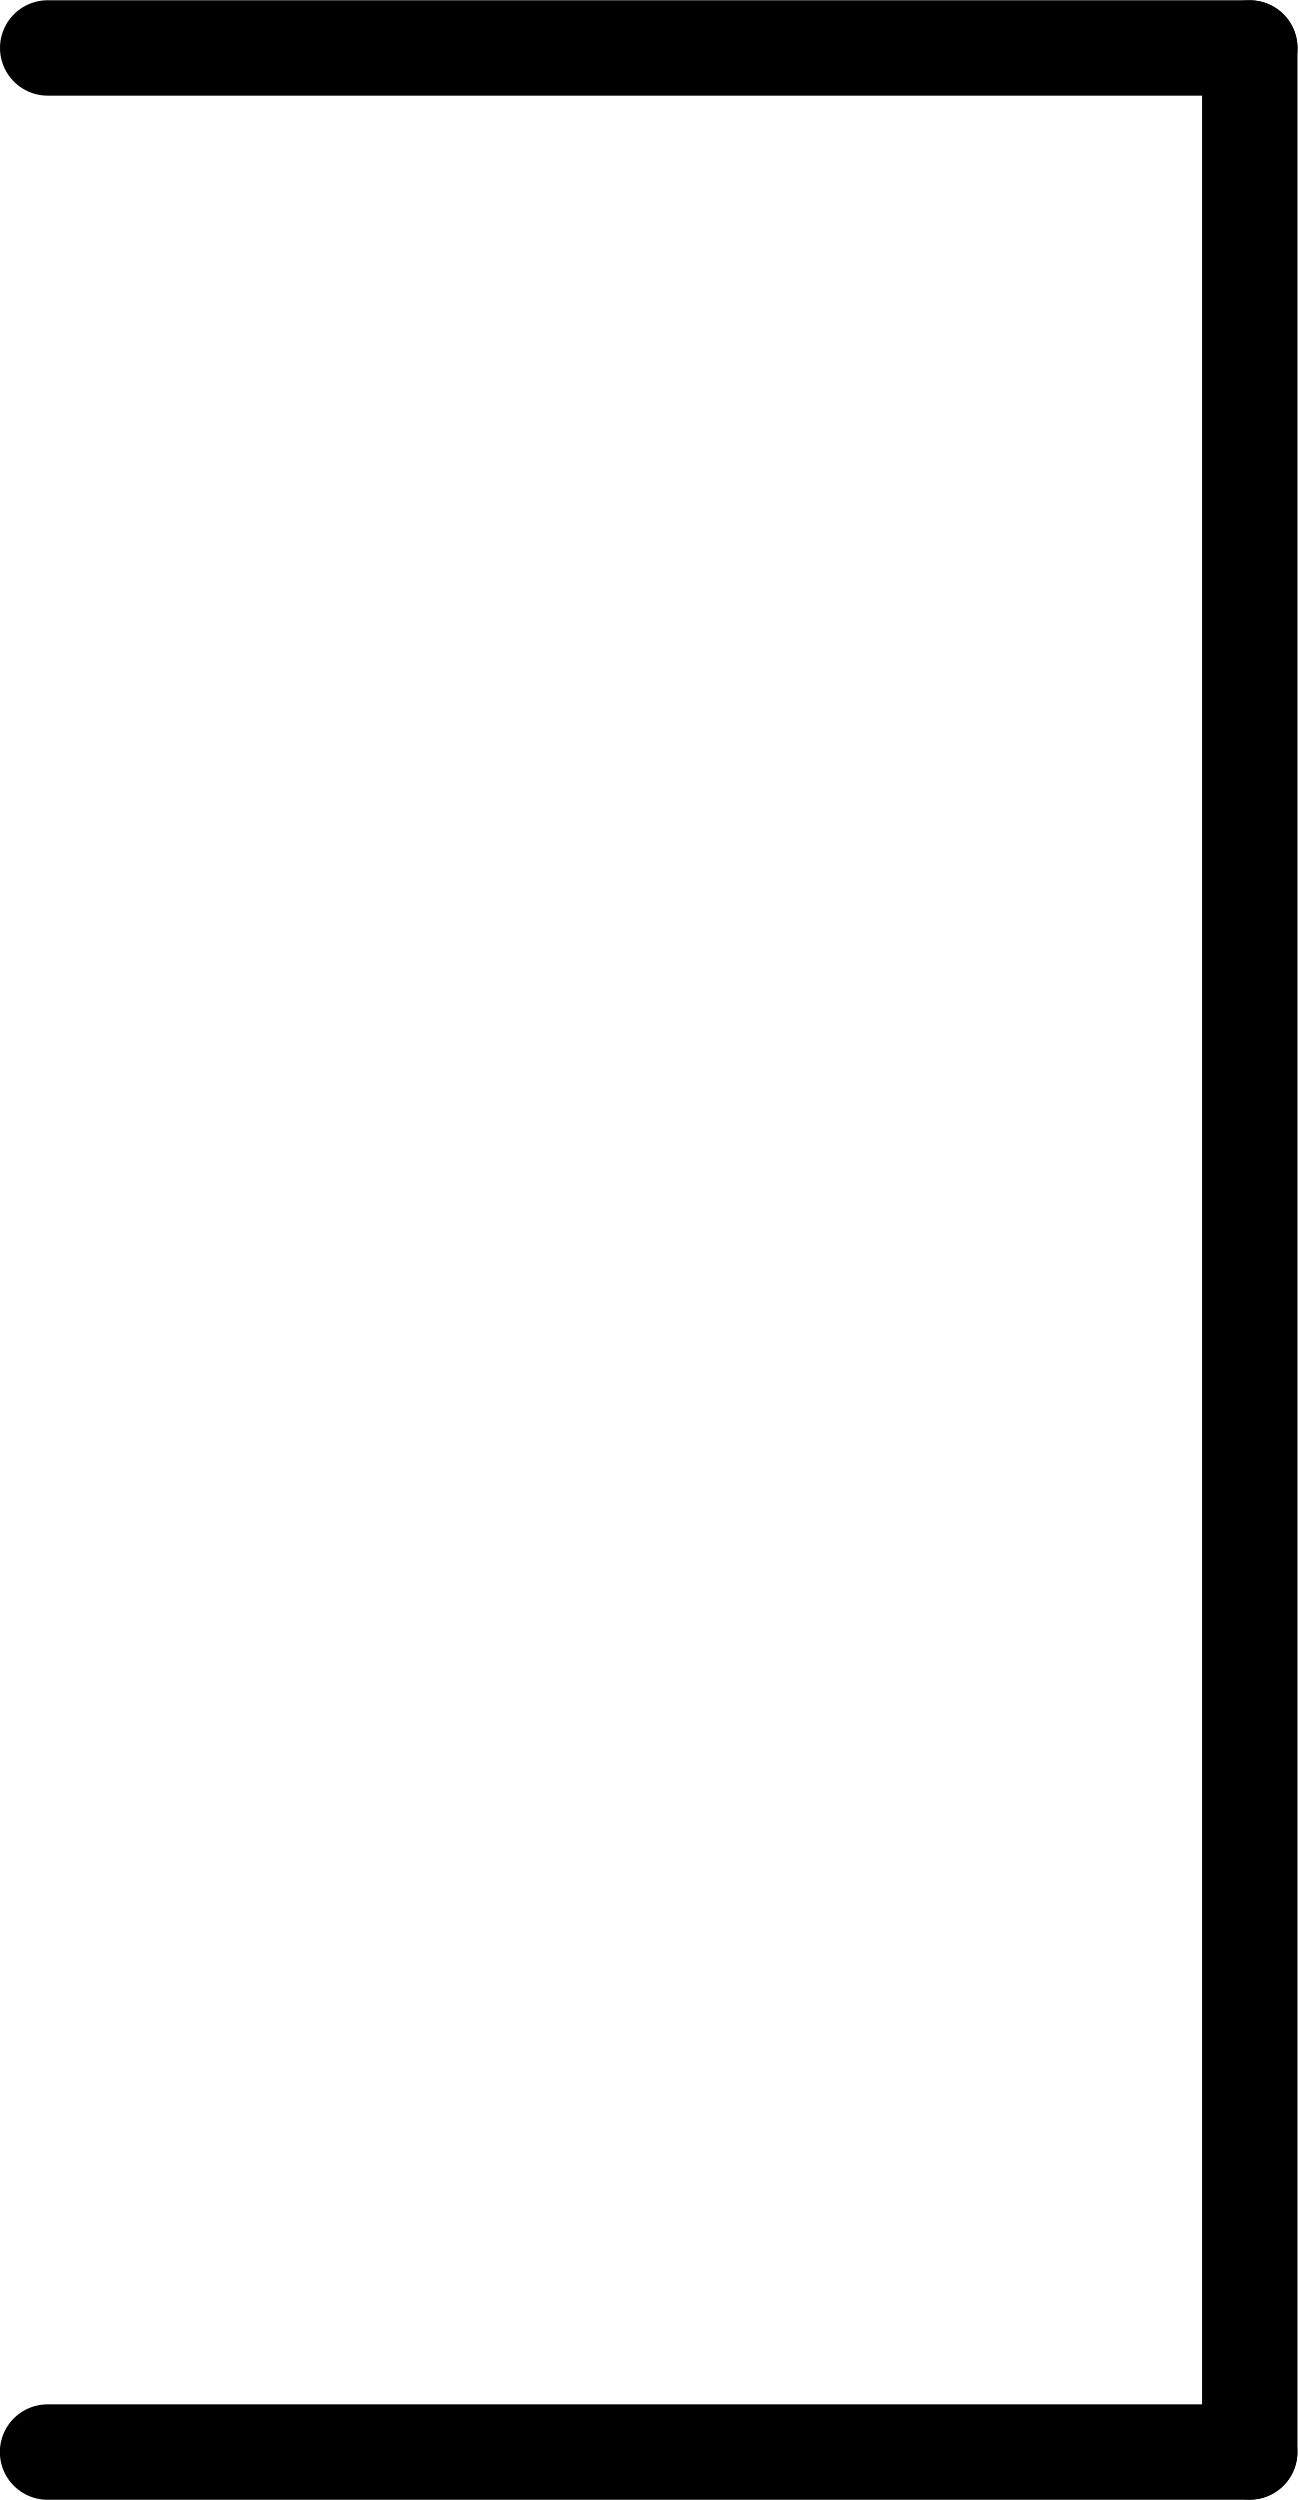
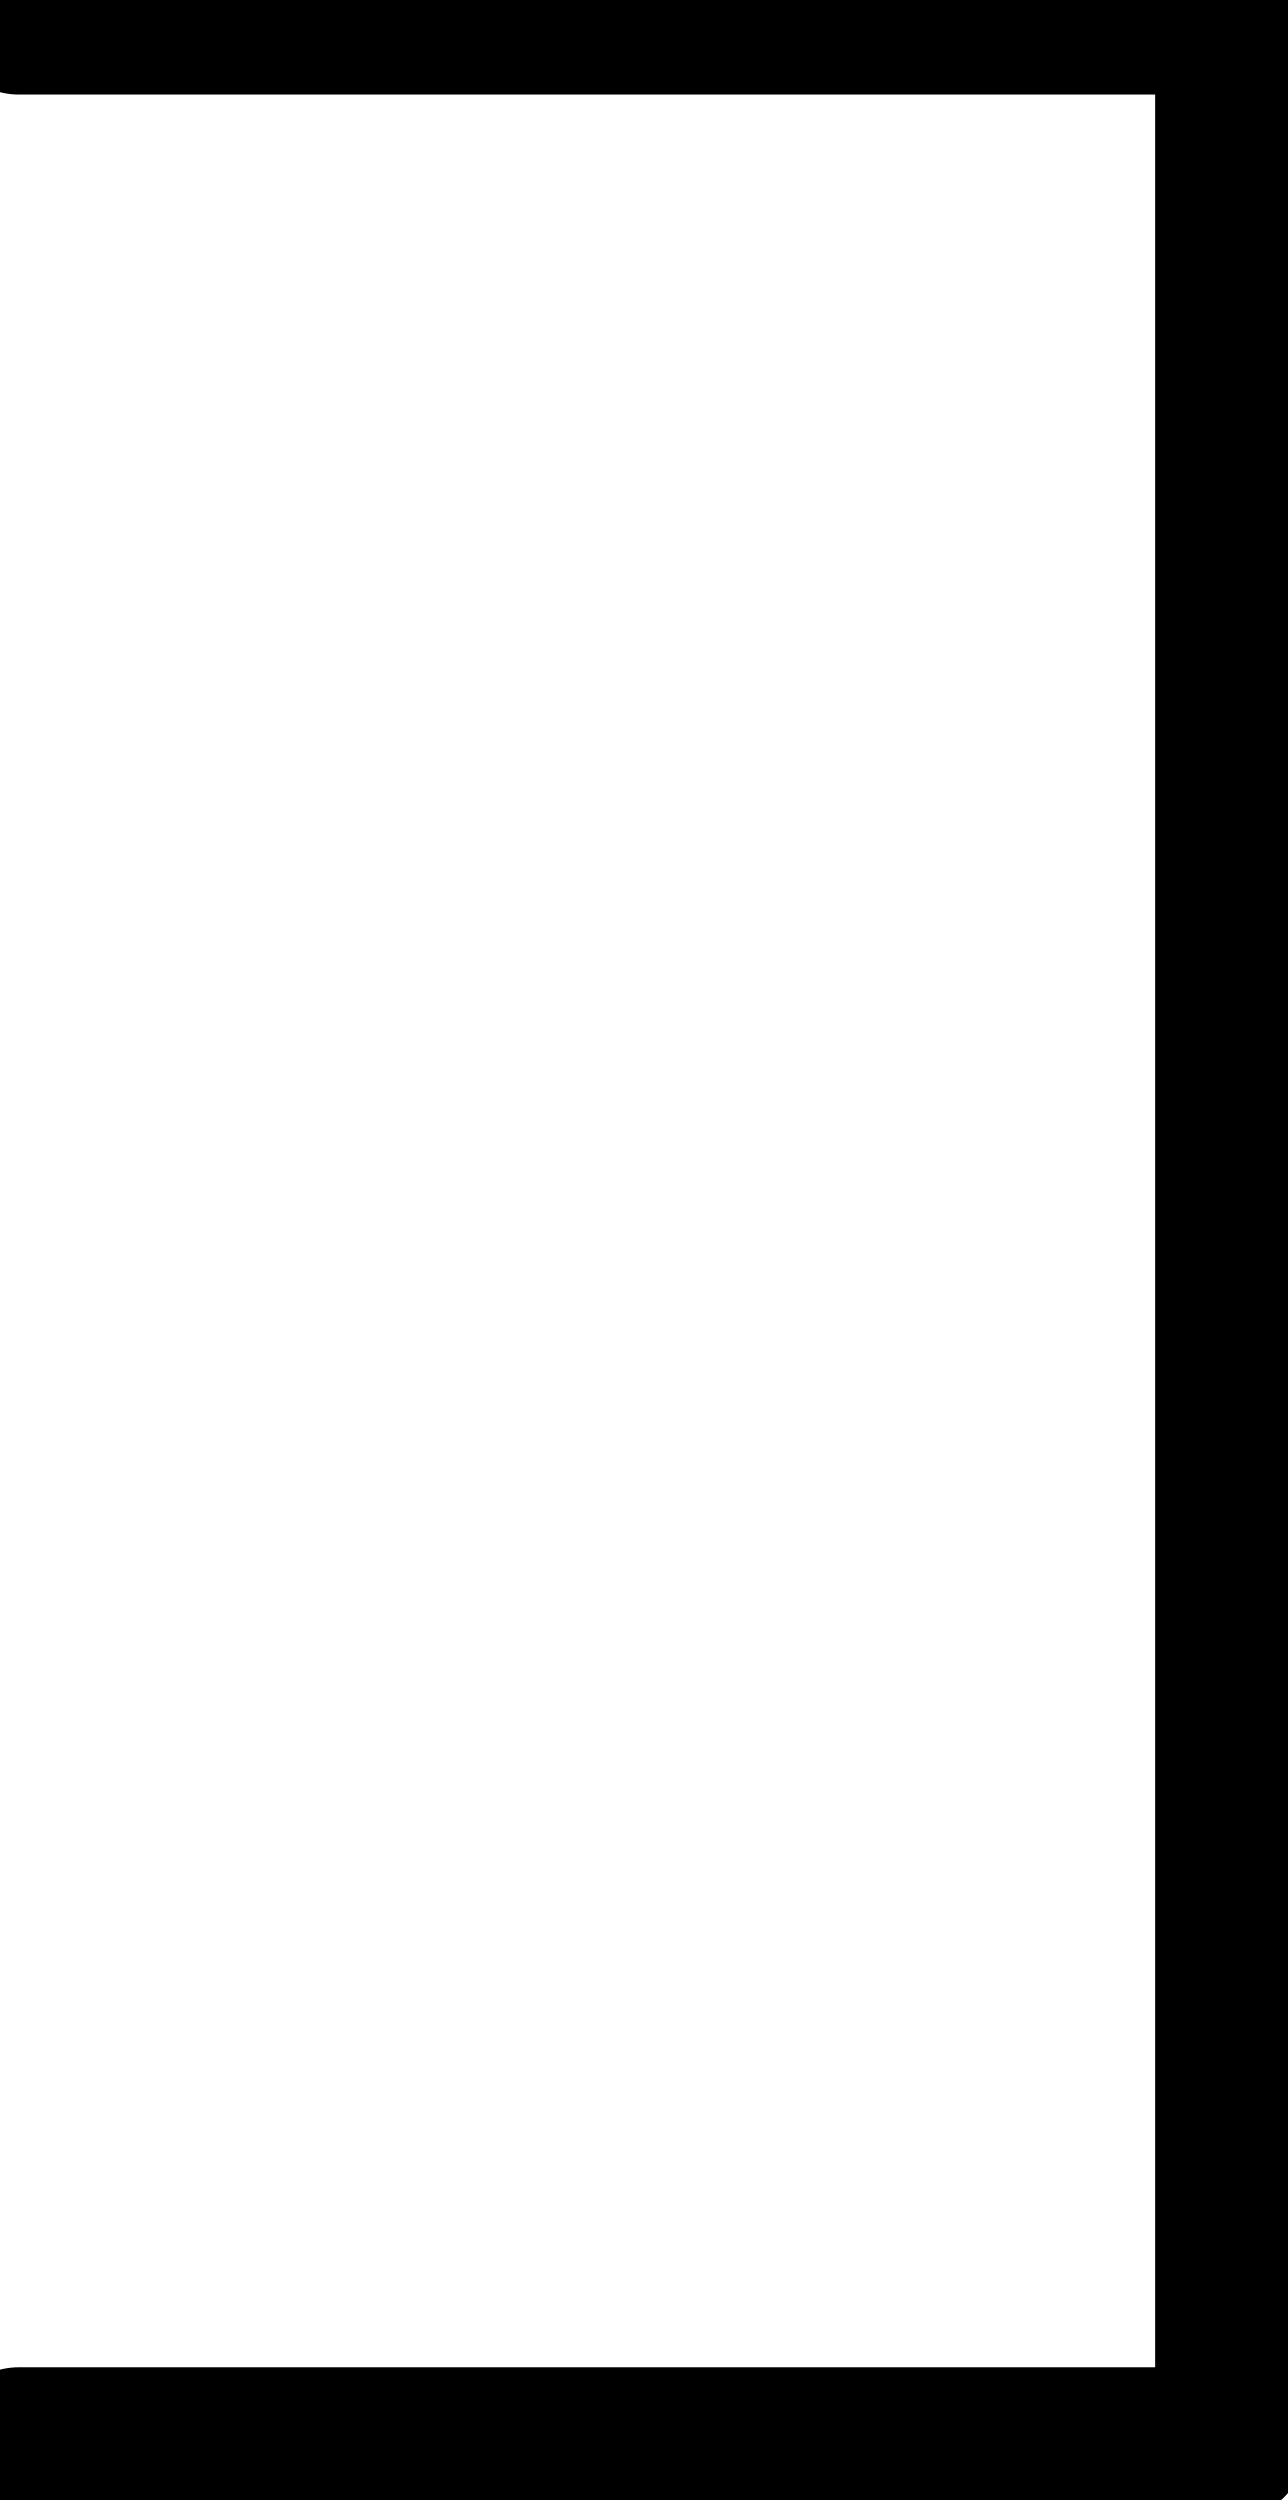
- <svg xmlns="http://www.w3.org/2000/svg" xmlns:ns1="http://schemas.microsoft.com/visio/2003/SVGExtensions/" width="0.425in" height="0.819in" viewBox="0 0 30.596 58.943" xml:space="preserve" color-interpolation-filters="sRGB" class="st2">
-   <ns1:documentProperties ns1:langID="2057" ns1:metric="true" ns1:viewMarkup="false" />
-   <style type="text/css">
- 	
- 		.st1 {stroke:#000000;stroke-linecap:round;stroke-linejoin:round;stroke-width:2.25}
- 		.st2 {fill:none;fill-rule:evenodd;font-size:12px;overflow:visible;stroke-linecap:square;stroke-miterlimit:3}
- 	
- 	</style>
-   <g ns1:mID="0" ns1:index="1" ns1:groupContext="foregroundPage">
-     <ns1:pageProperties ns1:drawingScale="0.0393701" ns1:pageScale="0.0393701" ns1:drawingUnits="24" ns1:shadowOffsetX="8.50394" ns1:shadowOffsetY="-8.50394" />
-     <ns1:layer ns1:name="Symbol" ns1:index="0" />
-     <g id="group1523-1" transform="translate(1.125,-1.125)" ns1:mID="1523" ns1:groupContext="group" ns1:layerMember="0">
-       <ns1:userDefs>
-         <ns1:ud ns1:nameU="SOLSH" ns1:prompt="" ns1:val="VT4({13D0FF3B-CF5B-4a46-98AB-14030248EAEF})" />
-         <ns1:ud ns1:nameU="DWGEntityType" ns1:prompt="" ns1:val="VT4(INSERT)" />
-       </ns1:userDefs>
-       <g id="shape1524-2" ns1:mID="1524" ns1:groupContext="shape" ns1:layerMember="0" transform="translate(0,-56.6929)">
-         <ns1:userDefs>
-           <ns1:ud ns1:nameU="SOLSH" ns1:prompt="" ns1:val="VT4({13D0FF3B-CF5B-4a46-98AB-14030248EAEF})" />
-           <ns1:ud ns1:nameU="DWGEntityType" ns1:prompt="" ns1:val="VT4(LINE)" />
-           <ns1:ud ns1:nameU="DWGOriginalColor" ns1:prompt="This shapes Original DWG color." ns1:val="VT4(3)" />
-           <ns1:ud ns1:nameU="DWGOriginalLayer" ns1:prompt="This shapes Original DWG layer." ns1:val="VT4(26-SYM-035-SP)" />
-         </ns1:userDefs>
-         <path d="M0 58.94 L28.35 58.94" class="st1" />
-       </g>
-       <g id="shape1525-5" ns1:mID="1525" ns1:groupContext="shape" ns1:layerMember="0" transform="translate(87.2894,2.25) rotate(90)">
-         <ns1:userDefs>
-           <ns1:ud ns1:nameU="SOLSH" ns1:prompt="" ns1:val="VT4({13D0FF3B-CF5B-4a46-98AB-14030248EAEF})" />
-           <ns1:ud ns1:nameU="DWGEntityType" ns1:prompt="" ns1:val="VT4(LINE)" />
-           <ns1:ud ns1:nameU="DWGOriginalColor" ns1:prompt="This shapes Original DWG color." ns1:val="VT4(3)" />
-           <ns1:ud ns1:nameU="DWGOriginalLayer" ns1:prompt="This shapes Original DWG layer." ns1:val="VT4(26-SYM-035-SP)" />
-         </ns1:userDefs>
-         <path d="M0 58.94 L56.69 58.94" class="st1" />
-       </g>
-       <g id="shape1526-8" ns1:mID="1526" ns1:groupContext="shape" ns1:layerMember="0" transform="translate(28.3465,117.886) rotate(180)">
-         <ns1:userDefs>
-           <ns1:ud ns1:nameU="SOLSH" ns1:prompt="" ns1:val="VT4({13D0FF3B-CF5B-4a46-98AB-14030248EAEF})" />
-           <ns1:ud ns1:nameU="DWGEntityType" ns1:prompt="" ns1:val="VT4(LINE)" />
-           <ns1:ud ns1:nameU="DWGOriginalColor" ns1:prompt="This shapes Original DWG color." ns1:val="VT4(3)" />
-           <ns1:ud ns1:nameU="DWGOriginalLayer" ns1:prompt="This shapes Original DWG layer." ns1:val="VT4(26-SYM-035-SP)" />
-         </ns1:userDefs>
-         <path d="M0 58.94 L28.35 58.94" class="st1" />
-       </g>
+ <svg xmlns="http://www.w3.org/2000/svg" version="1.1" width="8.995mm" height="17.461mm" viewBox="-0.031 -0.031 2.125 4.125">
+   <defs vector-effect="non-scaling-stroke" />
+   <g>
+     <g id="cell-3oRzupiXpNhKOV-lYcFH-4" layer="Symbol">
+       <path d="M2 4L0 4" fill="none" stroke="rgb(0, 0, 0)" stroke-miterlimit="10" pointer-events="stroke" stroke-width="0.25" stroke-linecap="round" stroke-linejoin="round" />
+     </g>
+     <g id="cell-3oRzupiXpNhKOV-lYcFH-3" layer="Symbol">
+       <path d="M2 0L0 0" fill="none" stroke="rgb(0, 0, 0)" stroke-miterlimit="10" pointer-events="stroke" stroke-width="0.25" stroke-linecap="round" stroke-linejoin="round" />
+     </g>
+     <g id="cell-3oRzupiXpNhKOV-lYcFH-2" layer="Symbol">
+       <path d="M2 0L2 4" fill="none" stroke="rgb(0, 0, 0)" stroke-miterlimit="10" pointer-events="stroke" stroke-width="0.25" stroke-linecap="round" stroke-linejoin="round" />
    </g>
  </g>
</svg>
